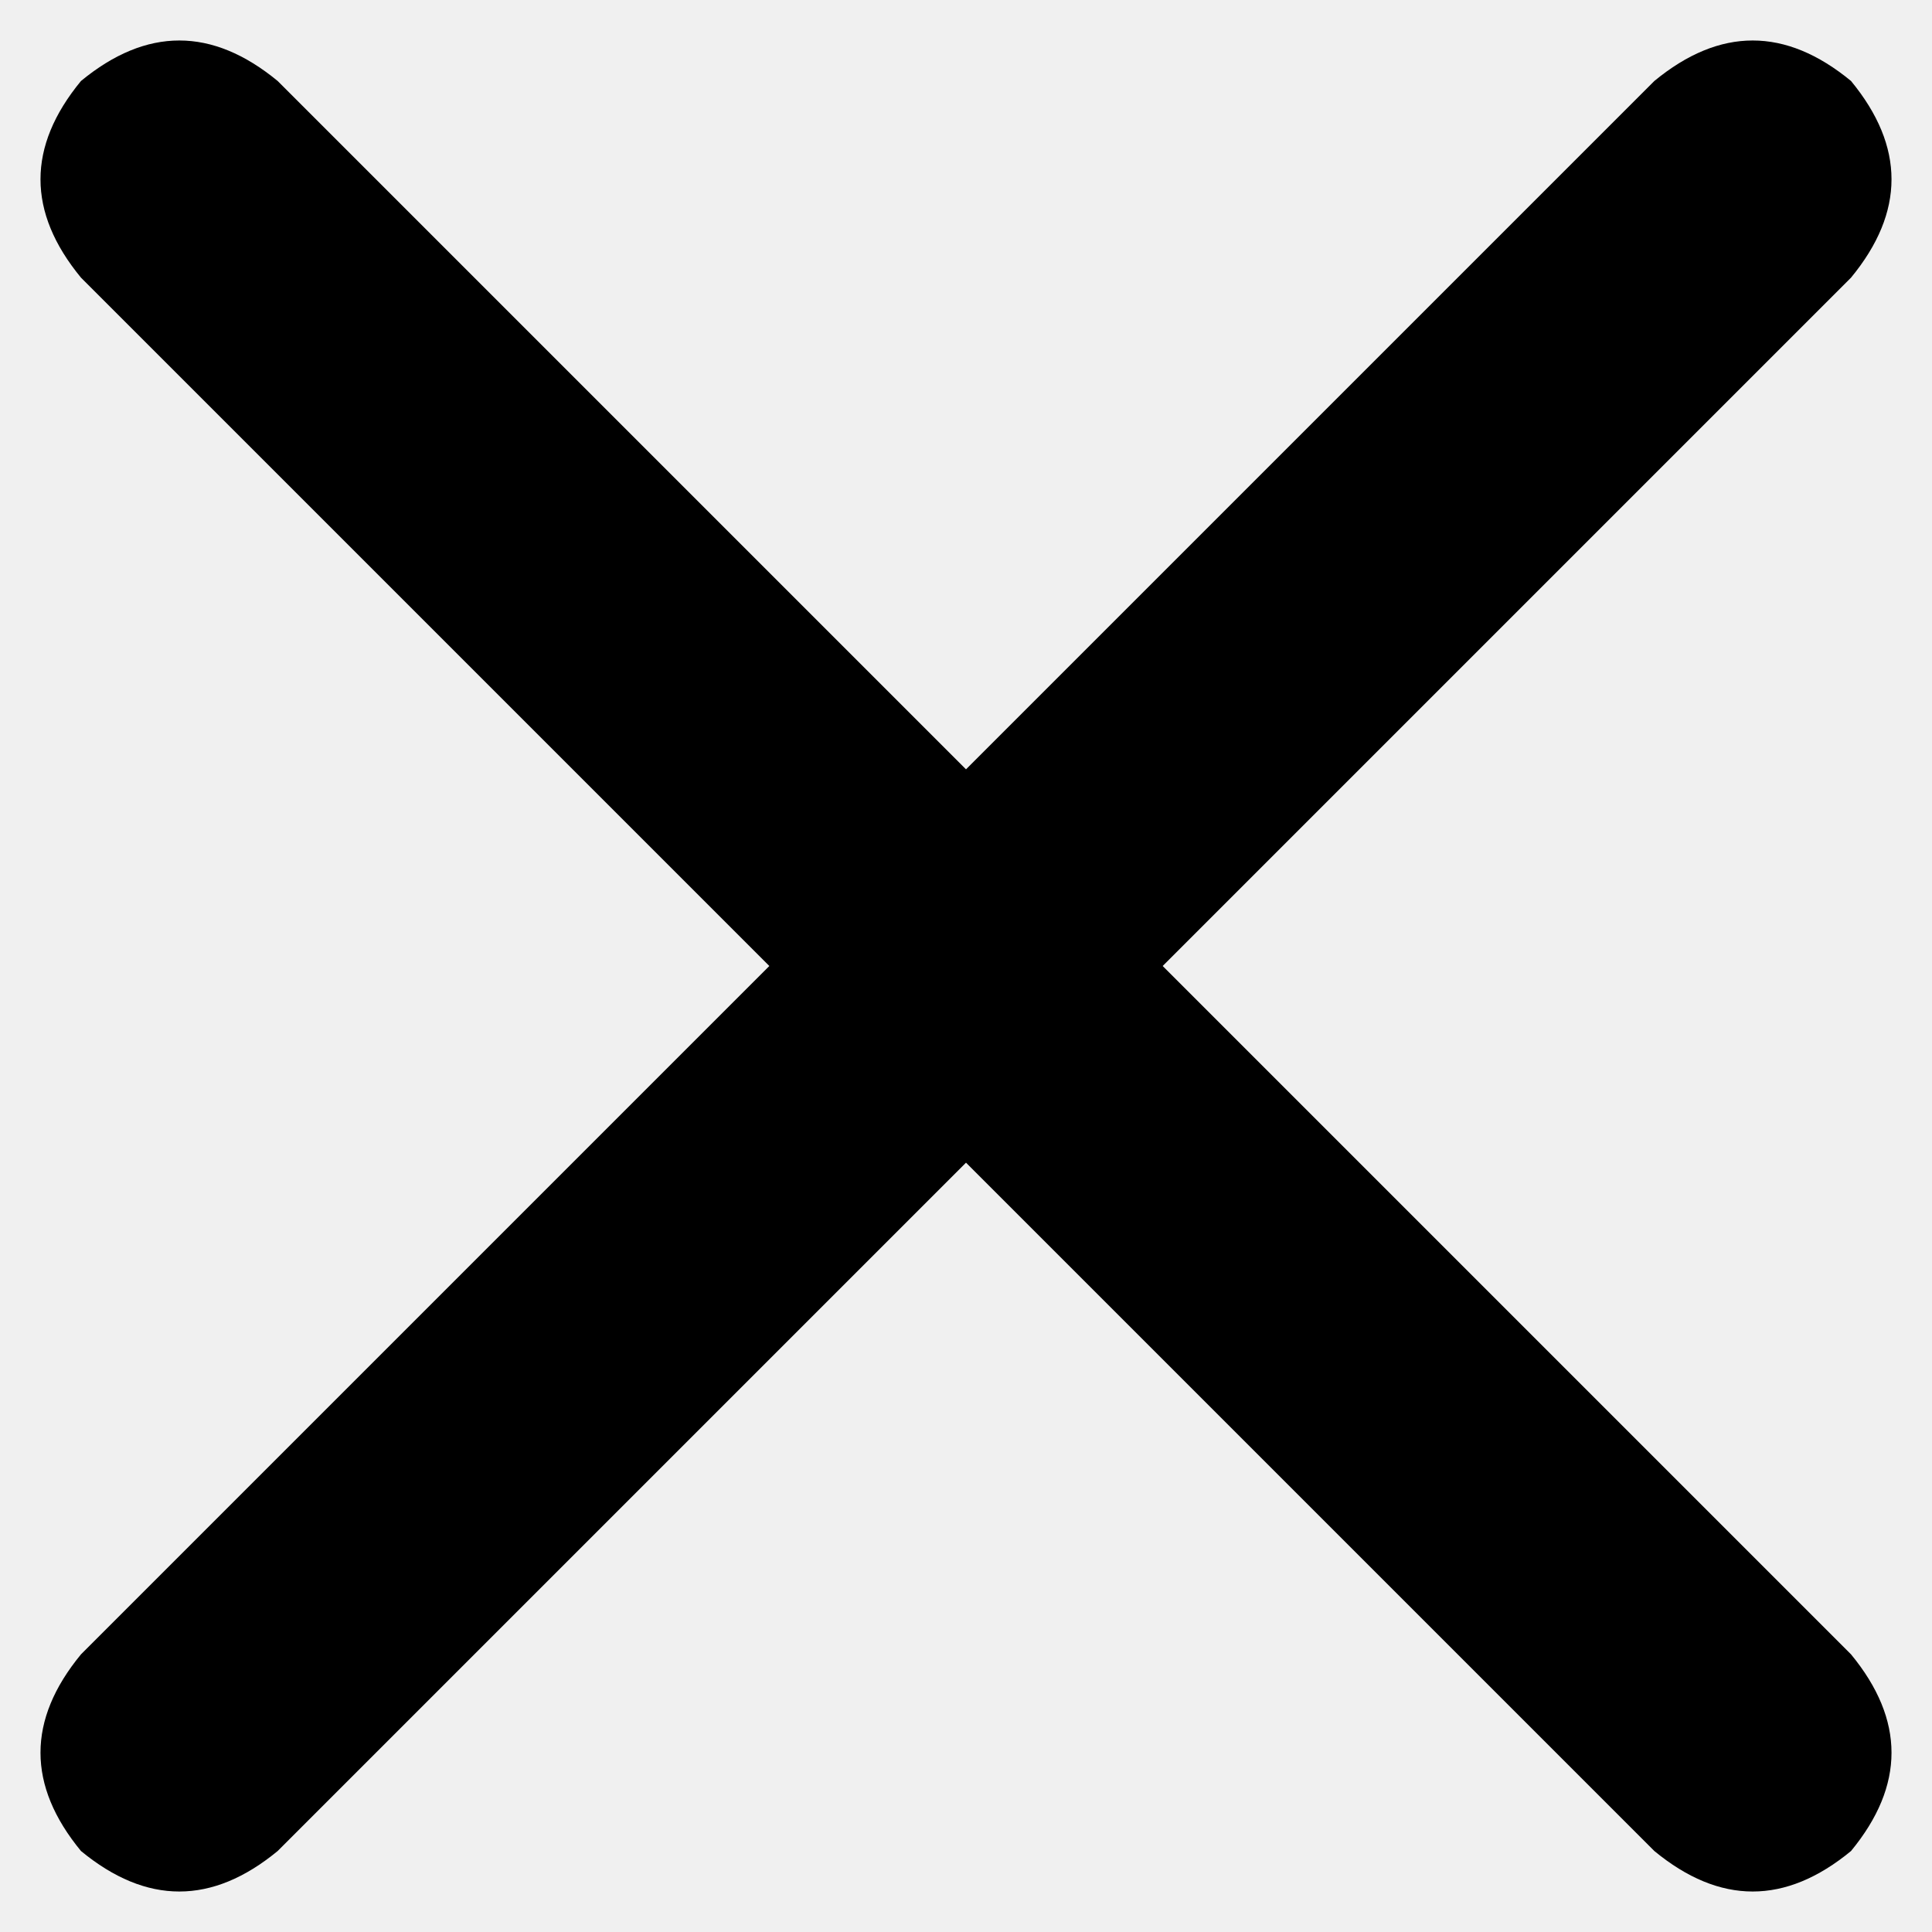
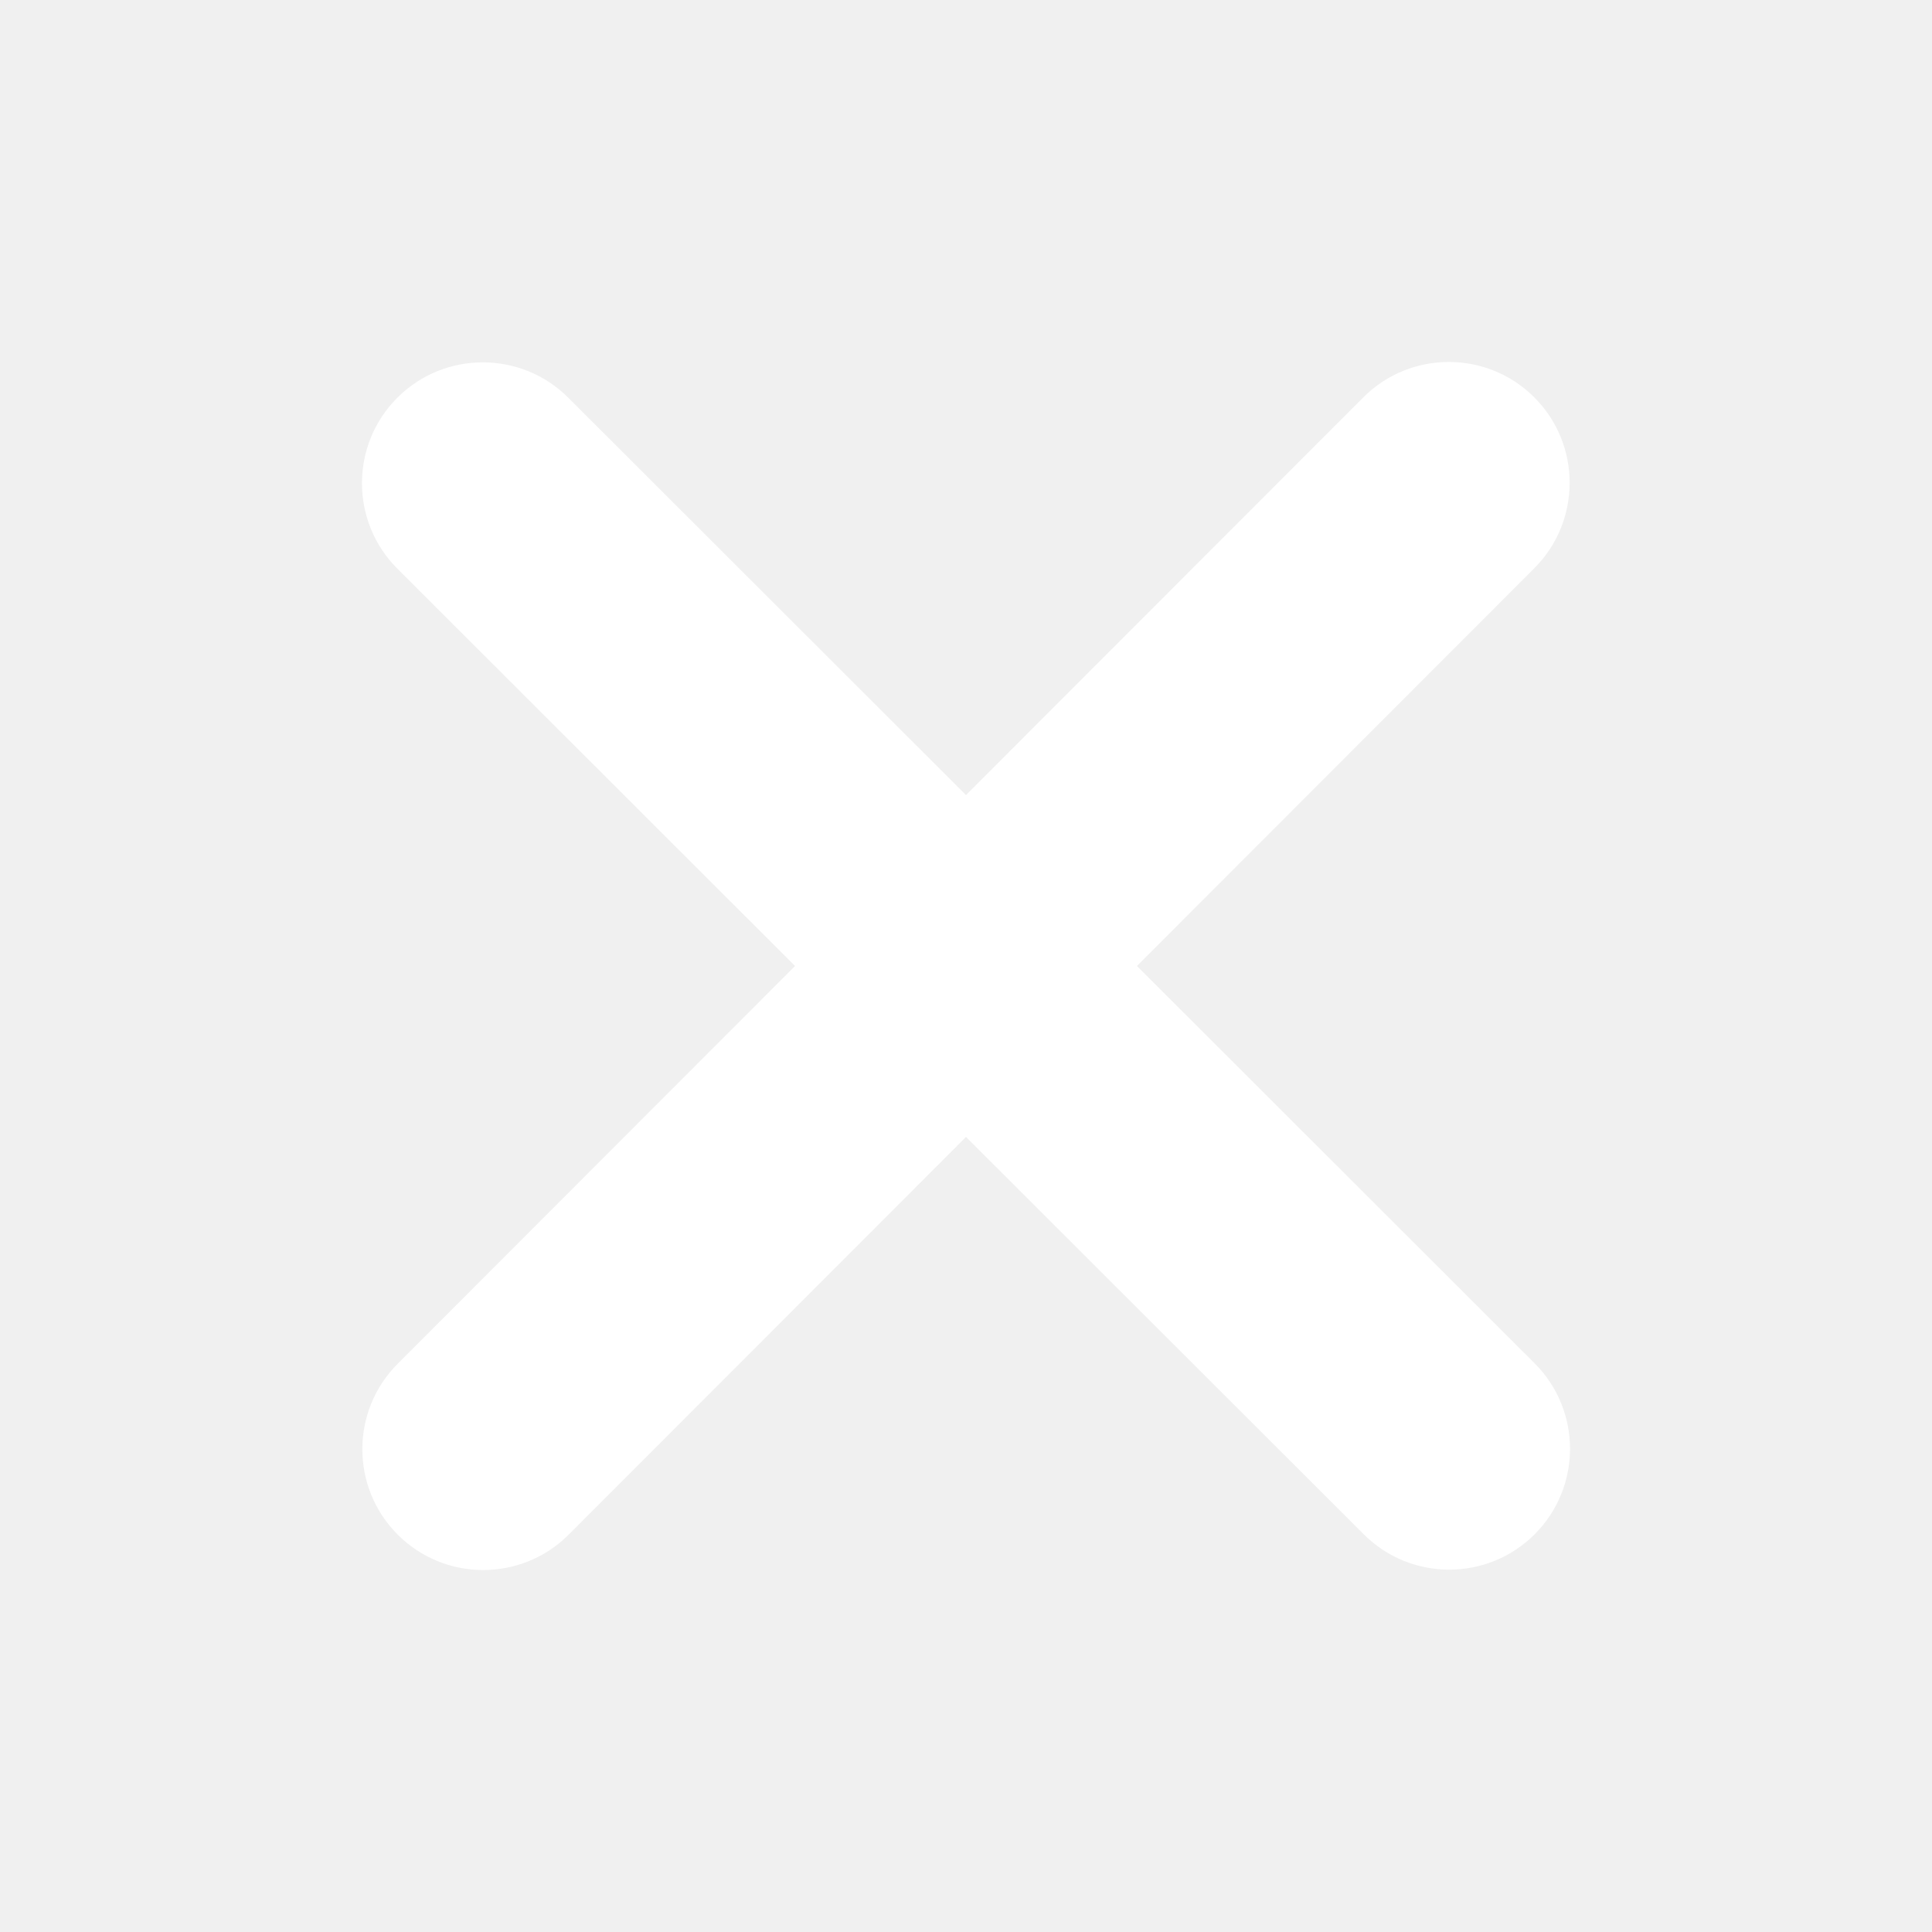
- <svg xmlns="http://www.w3.org/2000/svg" height="16" width="16" fill="currentColor" viewBox="0 0 512 512">
-   <path d="M 490.539 73.581 Q 512 47.521 490.539 21.461 Q 464.479 0 438.419 21.461 L 256 203.88 L 256 203.88 L 73.581 21.461 L 73.581 21.461 Q 47.521 0 21.461 21.461 Q 0 47.521 21.461 73.581 L 203.88 256 L 203.88 256 L 21.461 438.419 L 21.461 438.419 Q 0 464.479 21.461 490.539 Q 47.521 512 73.581 490.539 L 256 308.12 L 256 308.12 L 438.419 490.539 L 438.419 490.539 Q 464.479 512 490.539 490.539 Q 512 464.479 490.539 438.419 L 308.12 256 L 308.12 256 L 490.539 73.581 L 490.539 73.581 Z" />
+ <svg xmlns="http://www.w3.org/2000/svg" viewBox="0 0 384 512" width="16" height="16" fill="white">
+   <path d="M342.6 150.6c12.5-12.5 12.5-32.8 0-45.3s-32.8-12.5-45.3 0L192 210.7 86.6 105.4c-12.5-12.5-32.8-12.5-45.3 0s-12.5 32.8 0 45.3L146.7 256 41.4 361.4c-12.5 12.5-12.5 32.8 0 45.3s32.8 12.5 45.3 0L192 301.3 297.4 406.6c12.5 12.5 32.8 12.5 45.3 0s12.5-32.8 0-45.3L237.3 256 342.6 150.6z" />
</svg>
